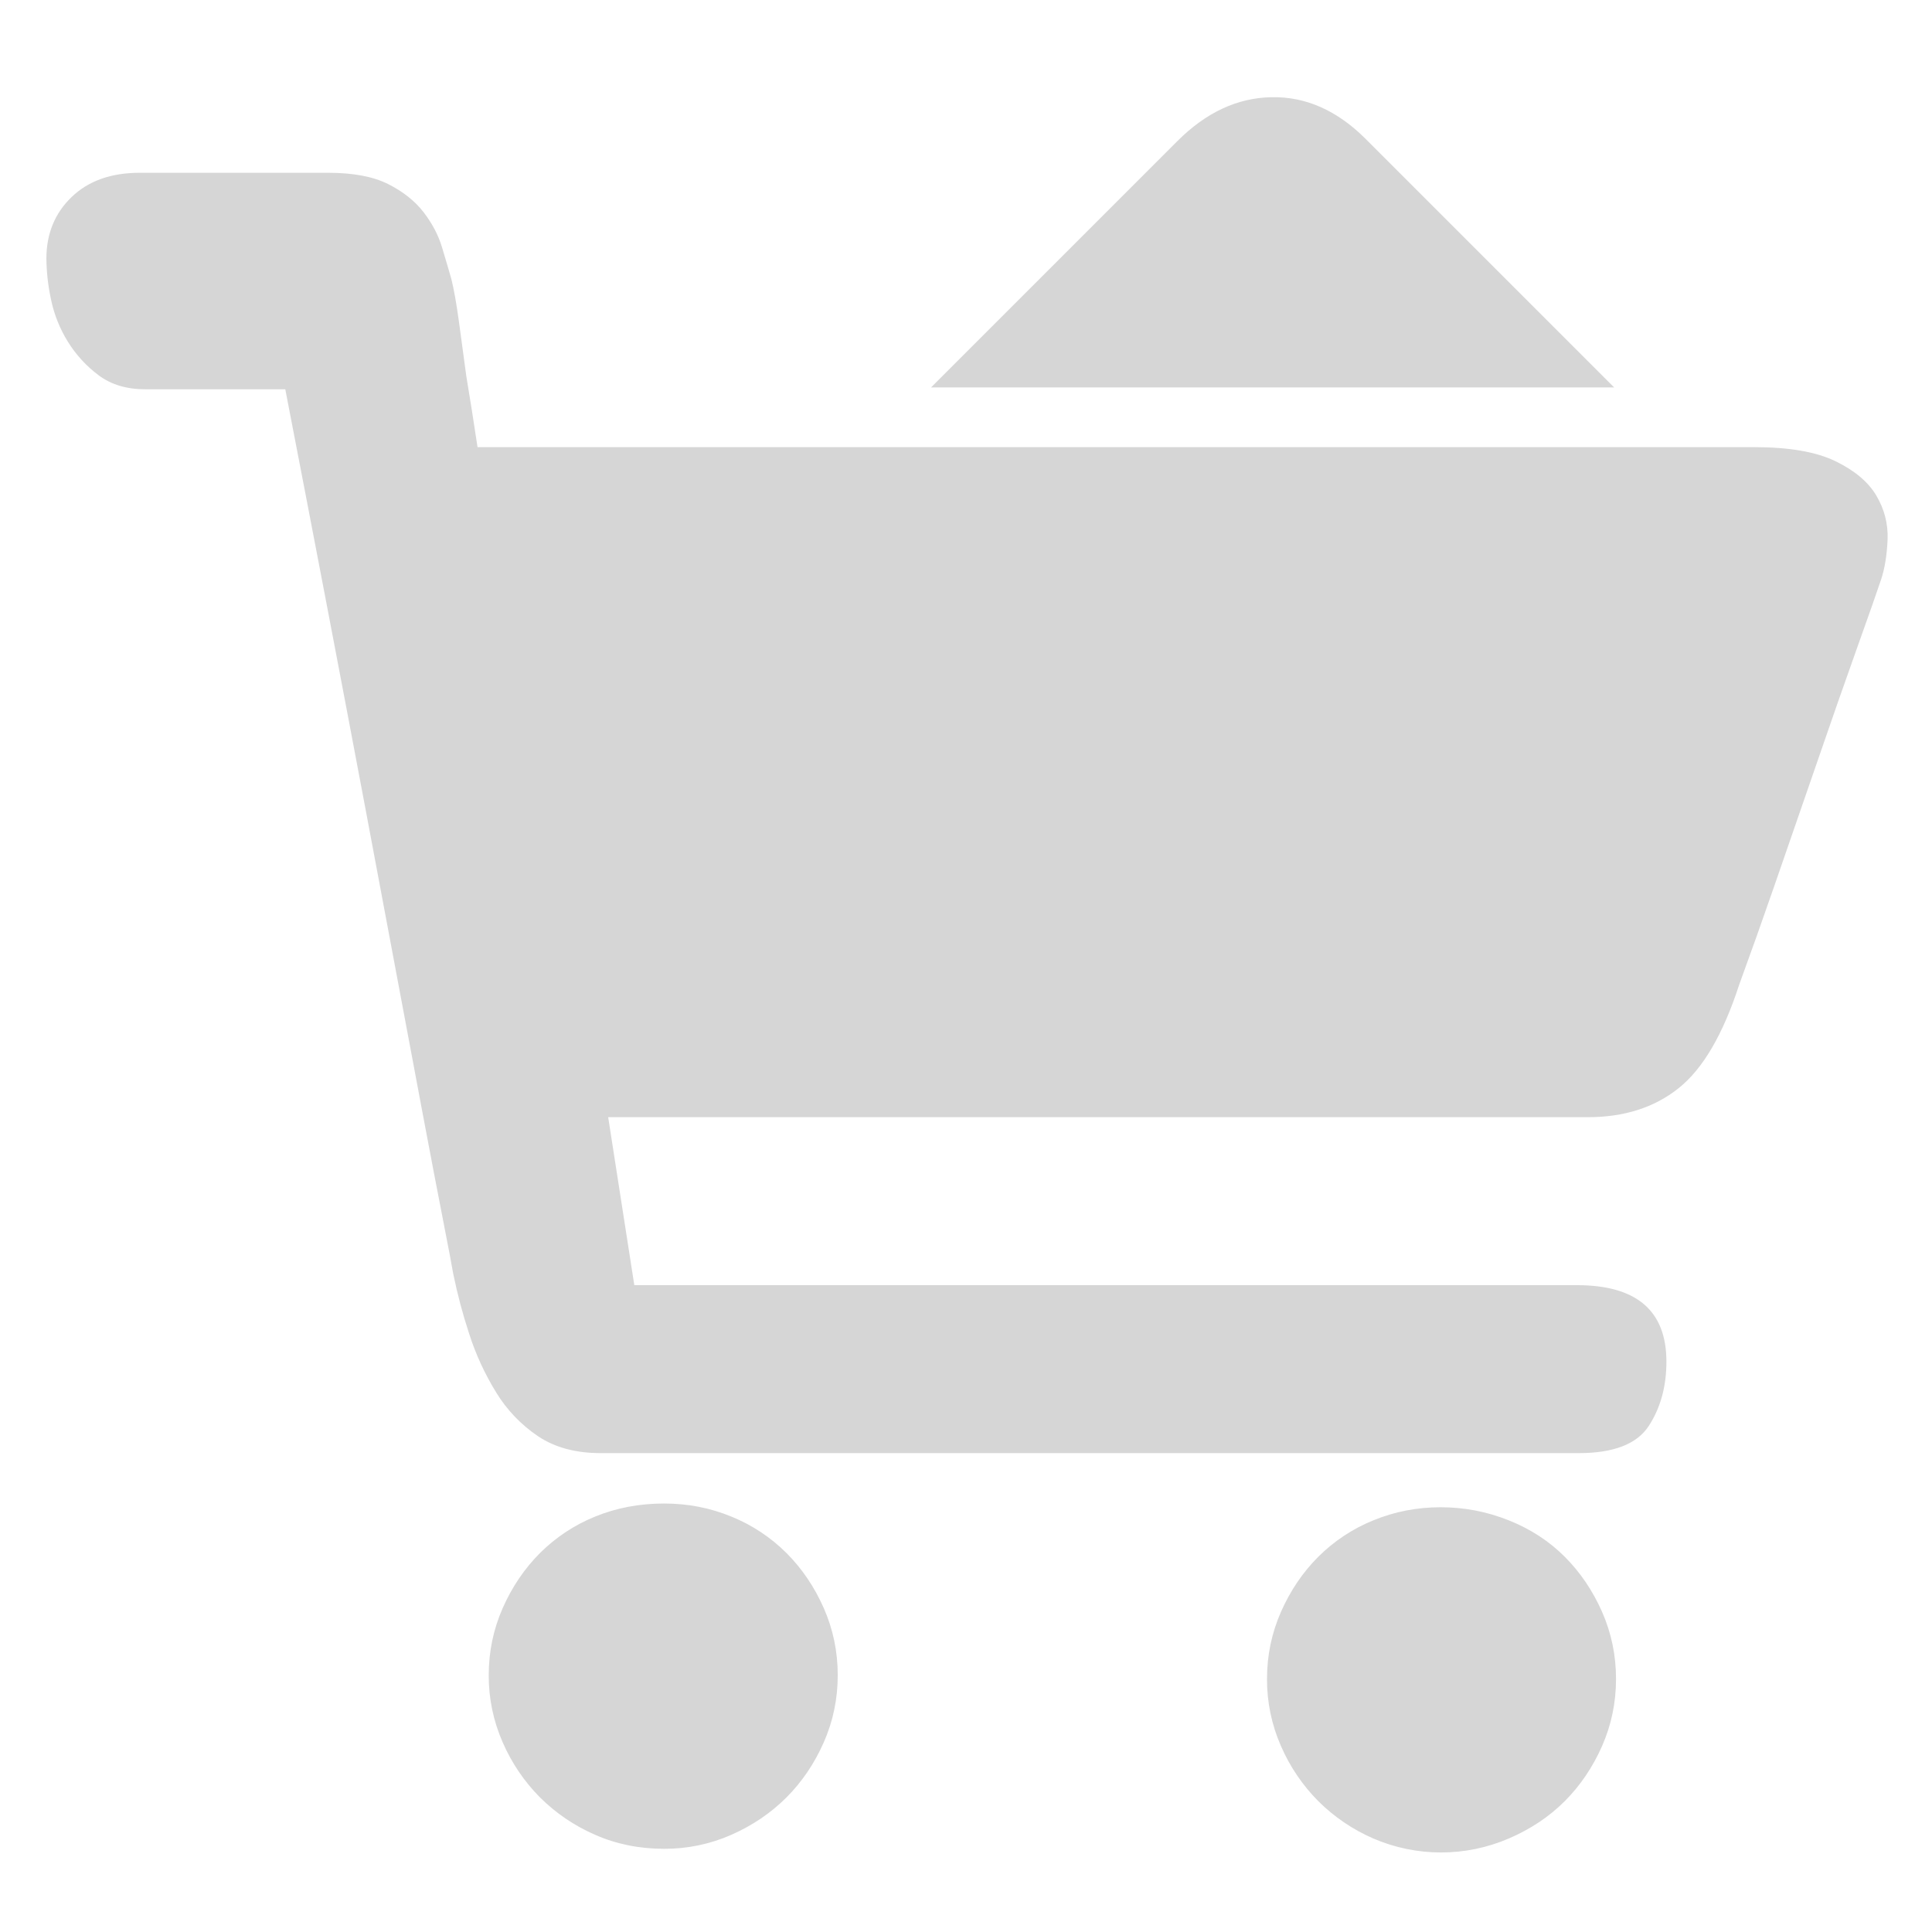
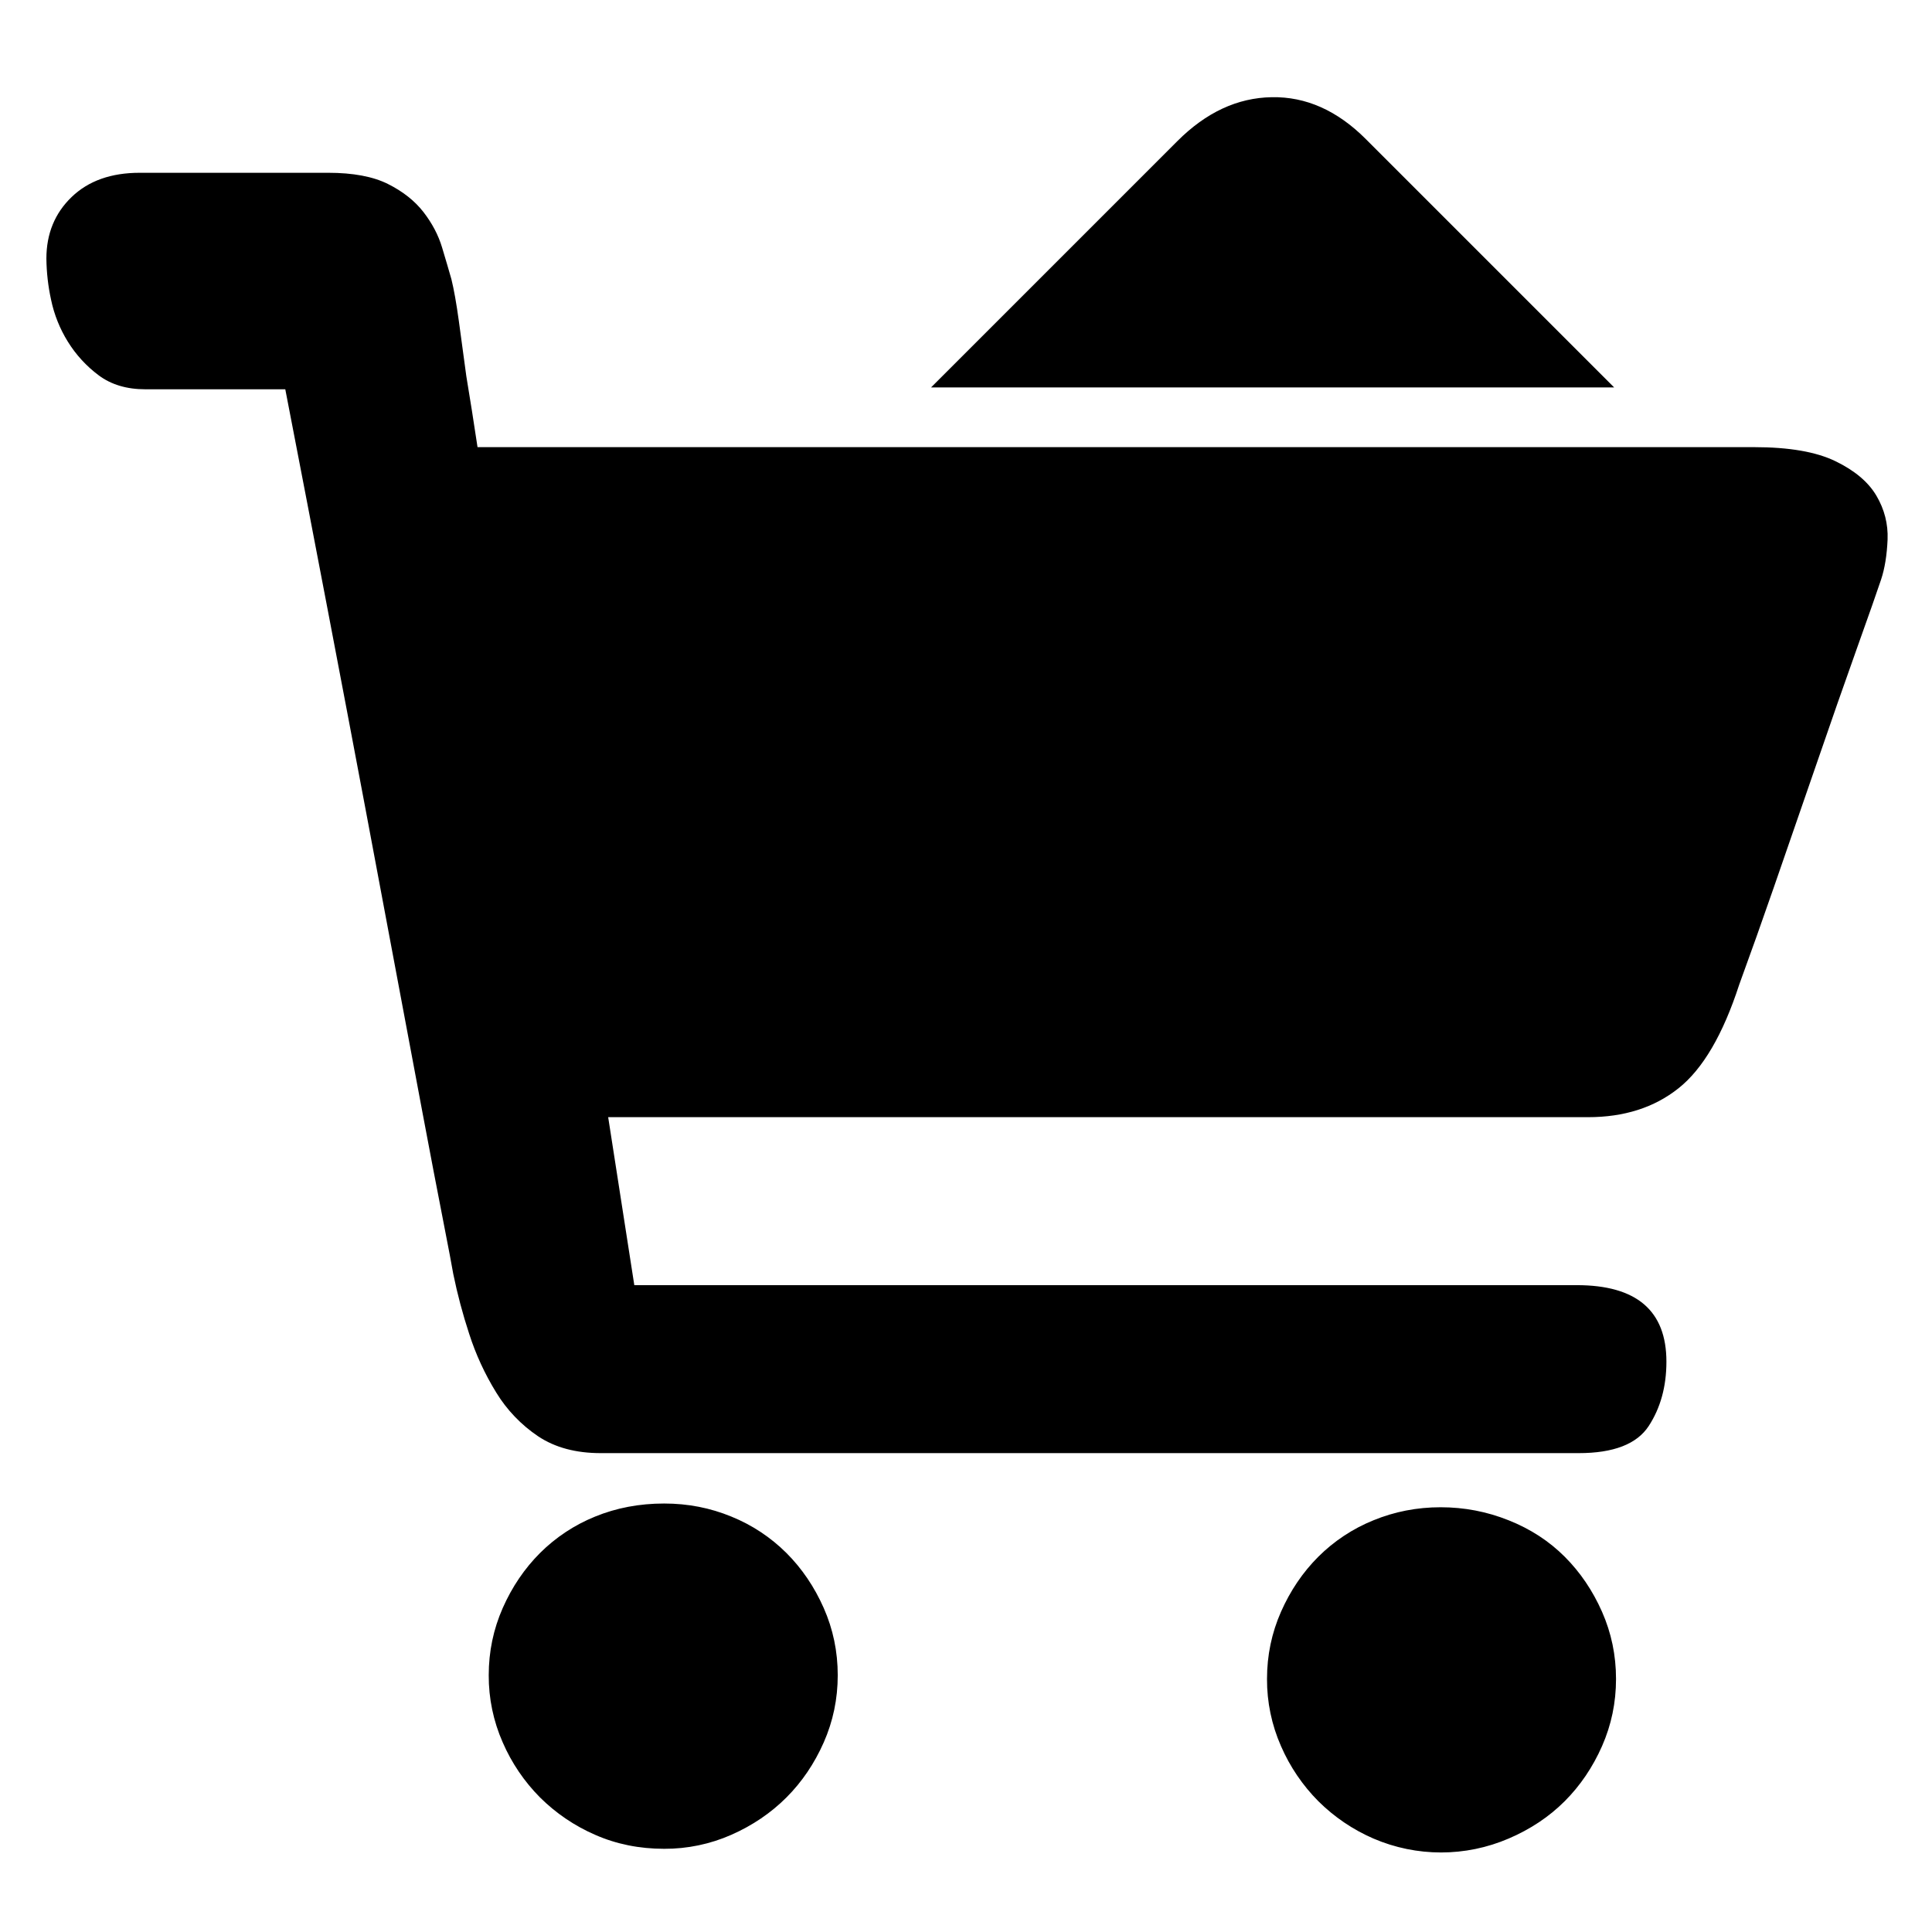
<svg xmlns="http://www.w3.org/2000/svg" t="1646726267569" class="icon" viewBox="0 0 1060 1024" version="1.1" p-id="36317" width="200" height="200">
-   <path d="M364.398 806.912c12.983 0 25.234 2.377 36.864 7.168a91.429 91.429 0 0 1 30.208 19.968c8.521 8.521 15.36 18.615 20.48 30.208 5.12 11.593 7.68 23.881 7.68 36.864s-2.56 25.234-7.68 36.864c-5.12 11.593-11.959 21.687-20.48 30.208-8.521 8.521-18.615 15.36-30.208 20.48a90.331 90.331 0 0 1-36.864 7.68c-13.641 0-26.295-2.56-37.888-7.68a98.45 98.45 0 0 1-30.208-20.48 98.45 98.45 0 0 1-20.48-30.208 90.331 90.331 0 0 1-7.68-36.864c0-12.983 2.56-25.234 7.68-36.864 5.12-11.593 11.959-21.687 20.48-30.208a91.429 91.429 0 0 1 30.208-19.968c11.593-4.754 24.247-7.168 37.888-7.168z m425.984 2.048c12.983 0 25.417 2.377 37.376 7.168 11.959 4.754 22.199 11.447 30.72 19.968 8.521 8.521 15.36 18.615 20.48 30.208 5.12 11.593 7.68 23.881 7.68 36.864s-2.56 25.234-7.68 36.864c-5.12 11.593-11.959 21.687-20.48 30.208-8.521 8.521-18.761 15.36-30.72 20.48a93.915 93.915 0 0 1-74.24 0 98.45 98.45 0 0 1-30.208-20.48 98.45 98.45 0 0 1-20.48-30.208 90.331 90.331 0 0 1-7.68-36.864c0-12.983 2.56-25.234 7.68-36.864 5.12-11.593 11.959-21.687 20.48-30.208a91.429 91.429 0 0 1 30.208-19.968c11.593-4.754 23.881-7.168 36.864-7.168z m172.032-581.632c19.127 0 33.975 2.56 44.544 7.68 10.606 5.12 18.103 11.447 22.528 18.944 4.425 7.497 6.473 15.543 6.144 24.064-0.366 8.521-1.536 15.872-3.584 22.016-2.048 6.144-6.473 18.761-13.312 37.888s-14.153 40.119-22.016 62.976c-7.863 22.857-15.726 45.568-23.552 68.096a3382.345 3382.345 0 0 1-18.944 53.248c-8.887 27.319-19.968 46.263-33.28 56.832-13.312 10.606-29.879 15.872-49.664 15.872h-537.6l14.336 92.16h517.12c32.768 0 49.152 14.007 49.152 41.984 0 13.641-3.255 25.417-9.728 35.328-6.473 9.874-19.273 14.848-38.4 14.848H329.582c-13.641 0-25.088-3.072-34.304-9.216a77.714 77.714 0 0 1-23.04-24.064 146.286 146.286 0 0 1-14.848-32.256 294.766 294.766 0 0 1-8.704-32.768c-0.695-4.096-2.56-14.007-5.632-29.696-3.072-15.726-6.839-35.328-11.264-58.88a491272.229 491272.229 0 0 1-31.232-166.4c-12.983-68.937-27.648-145.737-44.032-230.4h-76.8c-10.24 0-18.761-2.56-25.6-7.68a66.853 66.853 0 0 1-16.896-18.432 70.949 70.949 0 0 1-9.216-23.04 111.177 111.177 0 0 1-2.56-22.528c0-13.641 4.608-24.905 13.824-33.792S60.965 76.8 76.654 76.8h103.424c13.641 0 24.576 2.048 32.768 6.144 8.192 4.096 14.665 9.216 19.456 15.36 4.754 6.144 8.192 12.617 10.24 19.456 2.048 6.839 3.767 12.617 5.12 17.408 1.353 5.486 2.743 13.166 4.096 23.04l4.096 30.208c2.048 12.288 4.096 25.234 6.144 38.912h700.416z m-76.8-32.768H510.83l135.168-135.168c15.726-15.726 32.914-23.735 51.712-24.064 18.761-0.366 36.023 7.314 51.712 23.04l136.192 136.192z" fill="#D6D6D6" p-id="36318" />
+   <path d="M364.398 806.912c12.983 0 25.234 2.377 36.864 7.168a91.429 91.429 0 0 1 30.208 19.968c8.521 8.521 15.36 18.615 20.48 30.208 5.12 11.593 7.68 23.881 7.68 36.864s-2.56 25.234-7.68 36.864c-5.12 11.593-11.959 21.687-20.48 30.208-8.521 8.521-18.615 15.36-30.208 20.48a90.331 90.331 0 0 1-36.864 7.68c-13.641 0-26.295-2.56-37.888-7.68a98.45 98.45 0 0 1-30.208-20.48 98.45 98.45 0 0 1-20.48-30.208 90.331 90.331 0 0 1-7.68-36.864c0-12.983 2.56-25.234 7.68-36.864 5.12-11.593 11.959-21.687 20.48-30.208a91.429 91.429 0 0 1 30.208-19.968c11.593-4.754 24.247-7.168 37.888-7.168z m425.984 2.048c12.983 0 25.417 2.377 37.376 7.168 11.959 4.754 22.199 11.447 30.72 19.968 8.521 8.521 15.36 18.615 20.48 30.208 5.12 11.593 7.68 23.881 7.68 36.864s-2.56 25.234-7.68 36.864c-5.12 11.593-11.959 21.687-20.48 30.208-8.521 8.521-18.761 15.36-30.72 20.48a93.915 93.915 0 0 1-74.24 0 98.45 98.45 0 0 1-30.208-20.48 98.45 98.45 0 0 1-20.48-30.208 90.331 90.331 0 0 1-7.68-36.864c0-12.983 2.56-25.234 7.68-36.864 5.12-11.593 11.959-21.687 20.48-30.208a91.429 91.429 0 0 1 30.208-19.968c11.593-4.754 23.881-7.168 36.864-7.168z m172.032-581.632c19.127 0 33.975 2.56 44.544 7.68 10.606 5.12 18.103 11.447 22.528 18.944 4.425 7.497 6.473 15.543 6.144 24.064-0.366 8.521-1.536 15.872-3.584 22.016-2.048 6.144-6.473 18.761-13.312 37.888s-14.153 40.119-22.016 62.976c-7.863 22.857-15.726 45.568-23.552 68.096a3382.345 3382.345 0 0 1-18.944 53.248c-8.887 27.319-19.968 46.263-33.28 56.832-13.312 10.606-29.879 15.872-49.664 15.872h-537.6l14.336 92.16h517.12c32.768 0 49.152 14.007 49.152 41.984 0 13.641-3.255 25.417-9.728 35.328-6.473 9.874-19.273 14.848-38.4 14.848H329.582c-13.641 0-25.088-3.072-34.304-9.216a77.714 77.714 0 0 1-23.04-24.064 146.286 146.286 0 0 1-14.848-32.256 294.766 294.766 0 0 1-8.704-32.768c-0.695-4.096-2.56-14.007-5.632-29.696-3.072-15.726-6.839-35.328-11.264-58.88a491272.229 491272.229 0 0 1-31.232-166.4c-12.983-68.937-27.648-145.737-44.032-230.4h-76.8c-10.24 0-18.761-2.56-25.6-7.68a66.853 66.853 0 0 1-16.896-18.432 70.949 70.949 0 0 1-9.216-23.04 111.177 111.177 0 0 1-2.56-22.528c0-13.641 4.608-24.905 13.824-33.792S60.965 76.8 76.654 76.8h103.424c13.641 0 24.576 2.048 32.768 6.144 8.192 4.096 14.665 9.216 19.456 15.36 4.754 6.144 8.192 12.617 10.24 19.456 2.048 6.839 3.767 12.617 5.12 17.408 1.353 5.486 2.743 13.166 4.096 23.04l4.096 30.208c2.048 12.288 4.096 25.234 6.144 38.912h700.416z m-76.8-32.768H510.83l135.168-135.168c15.726-15.726 32.914-23.735 51.712-24.064 18.761-0.366 36.023 7.314 51.712 23.04l136.192 136.192z" p-id="36318" />
</svg>
